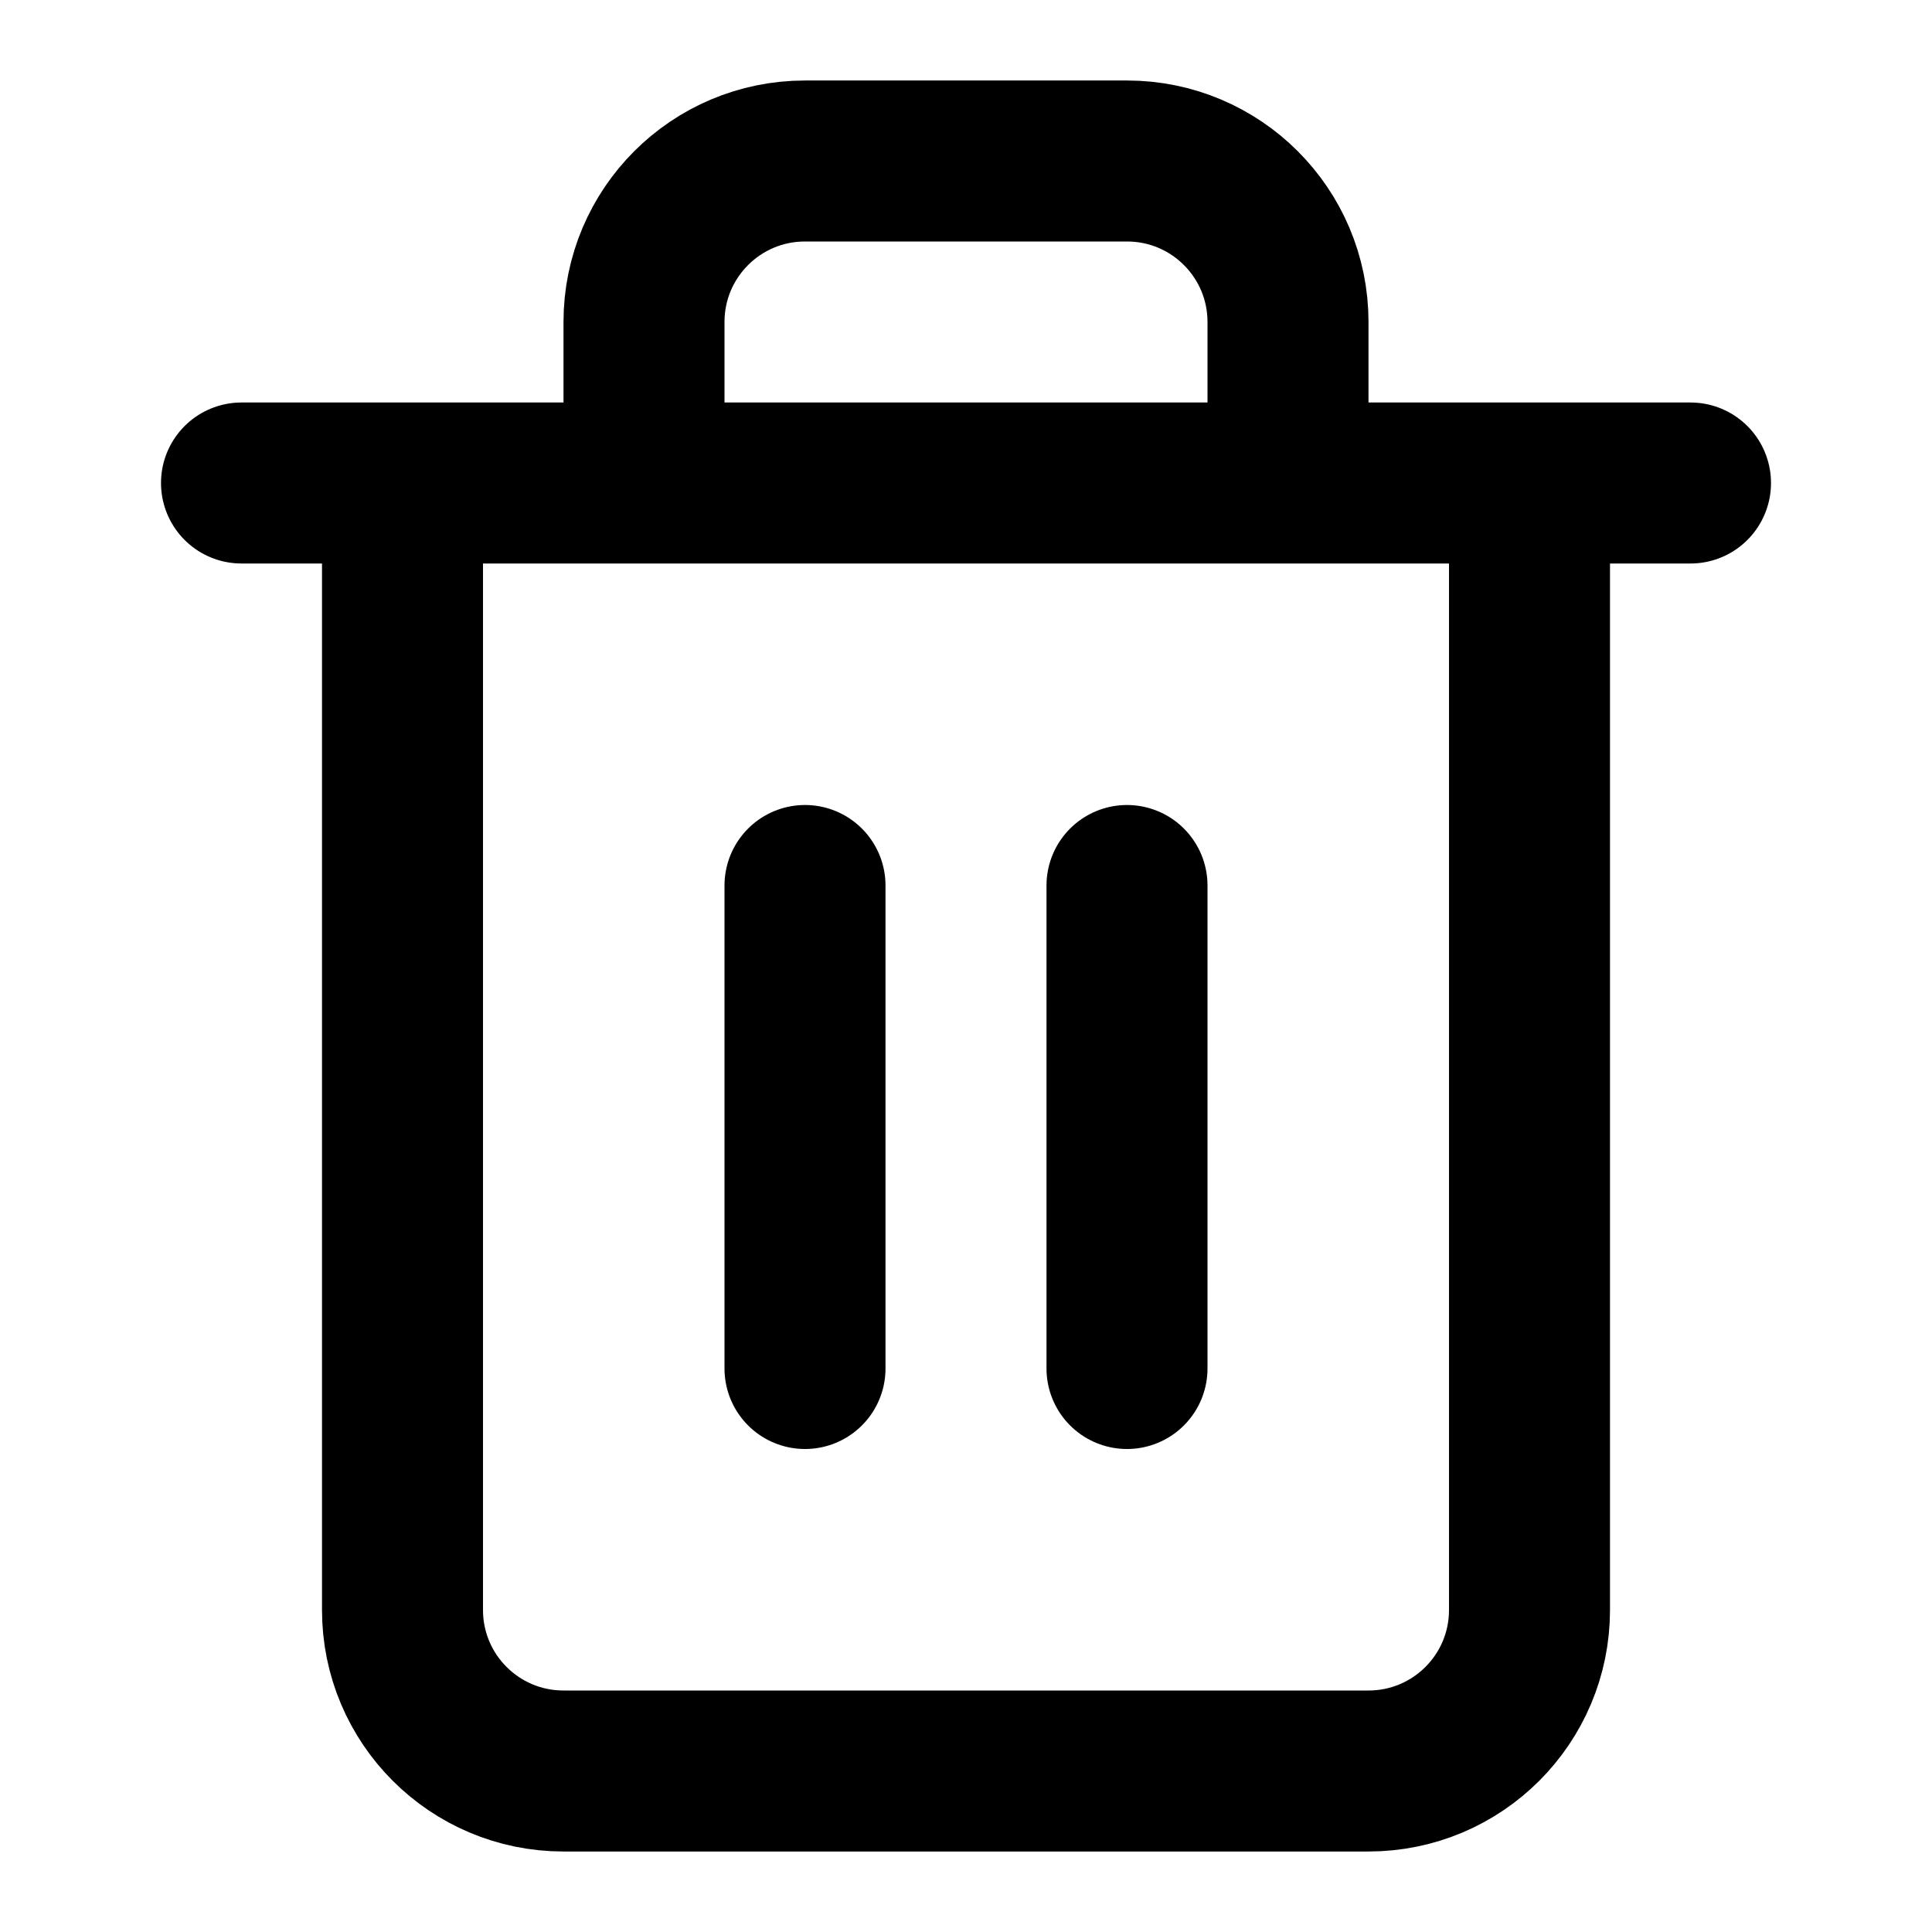
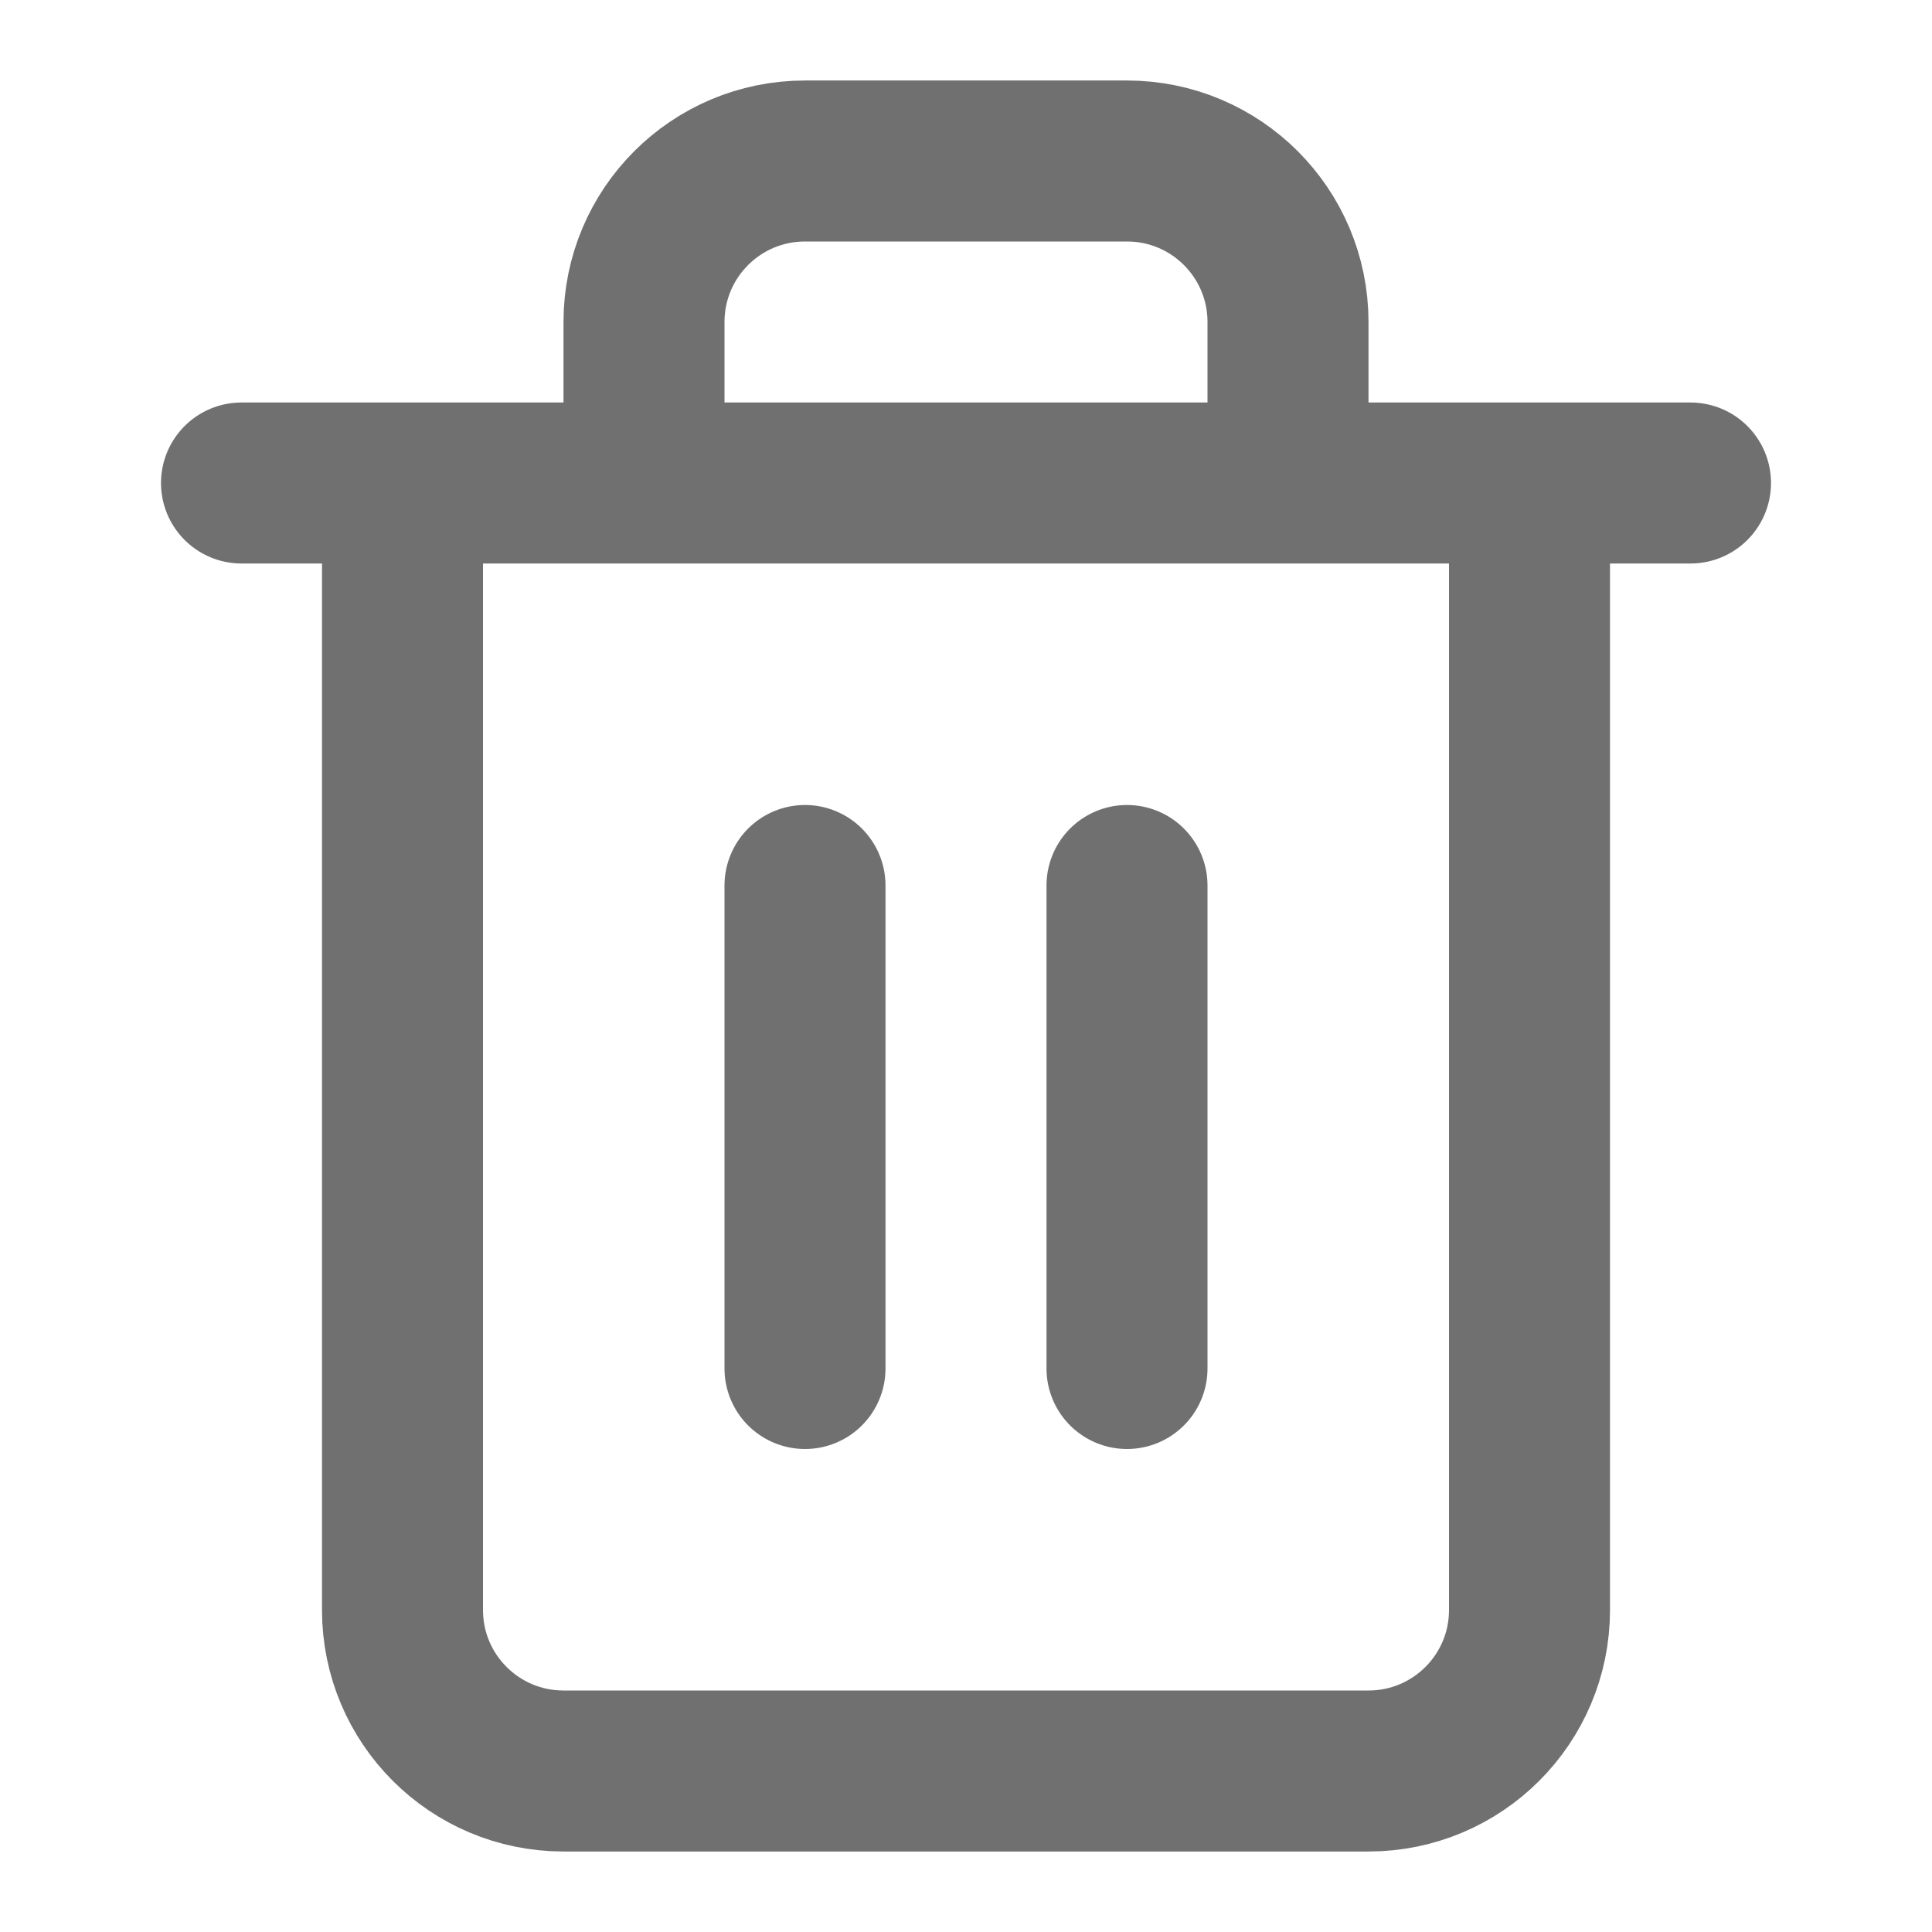
<svg xmlns="http://www.w3.org/2000/svg" width="800px" height="800px" viewBox="0 0 24 24" fill="none">
-   <path d="M3 6H21M5 6V20C5 21.105 5.895 22 7 22H17C18.105 22 19 21.105 19 20V6M8 6V4C8 2.895 8.895 2 10 2H14C15.105 2 16 2.895 16 4V6" stroke="#000000" stroke-width="2" stroke-linecap="round" stroke-linejoin="round" />
-   <path d="M14 11V17" stroke="#000000" stroke-width="2" stroke-linecap="round" stroke-linejoin="round" />
-   <path d="M10 11V17" stroke="#000000" stroke-width="2" stroke-linecap="round" stroke-linejoin="round" />
+   <path d="M3 6H21M5 6V20C5 21.105 5.895 22 7 22H17C18.105 22 19 21.105 19 20V6M8 6V4C8 2.895 8.895 2 10 2H14C15.105 2 16 2.895 16 4V6" stroke="#707070" stroke-width="2" stroke-linecap="round" stroke-linejoin="round" />
+   <path d="M14 11V17" stroke="#707070" stroke-width="2" stroke-linecap="round" stroke-linejoin="round" />
+   <path d="M10 11V17" stroke="#707070" stroke-width="2" stroke-linecap="round" stroke-linejoin="round" />
</svg>
